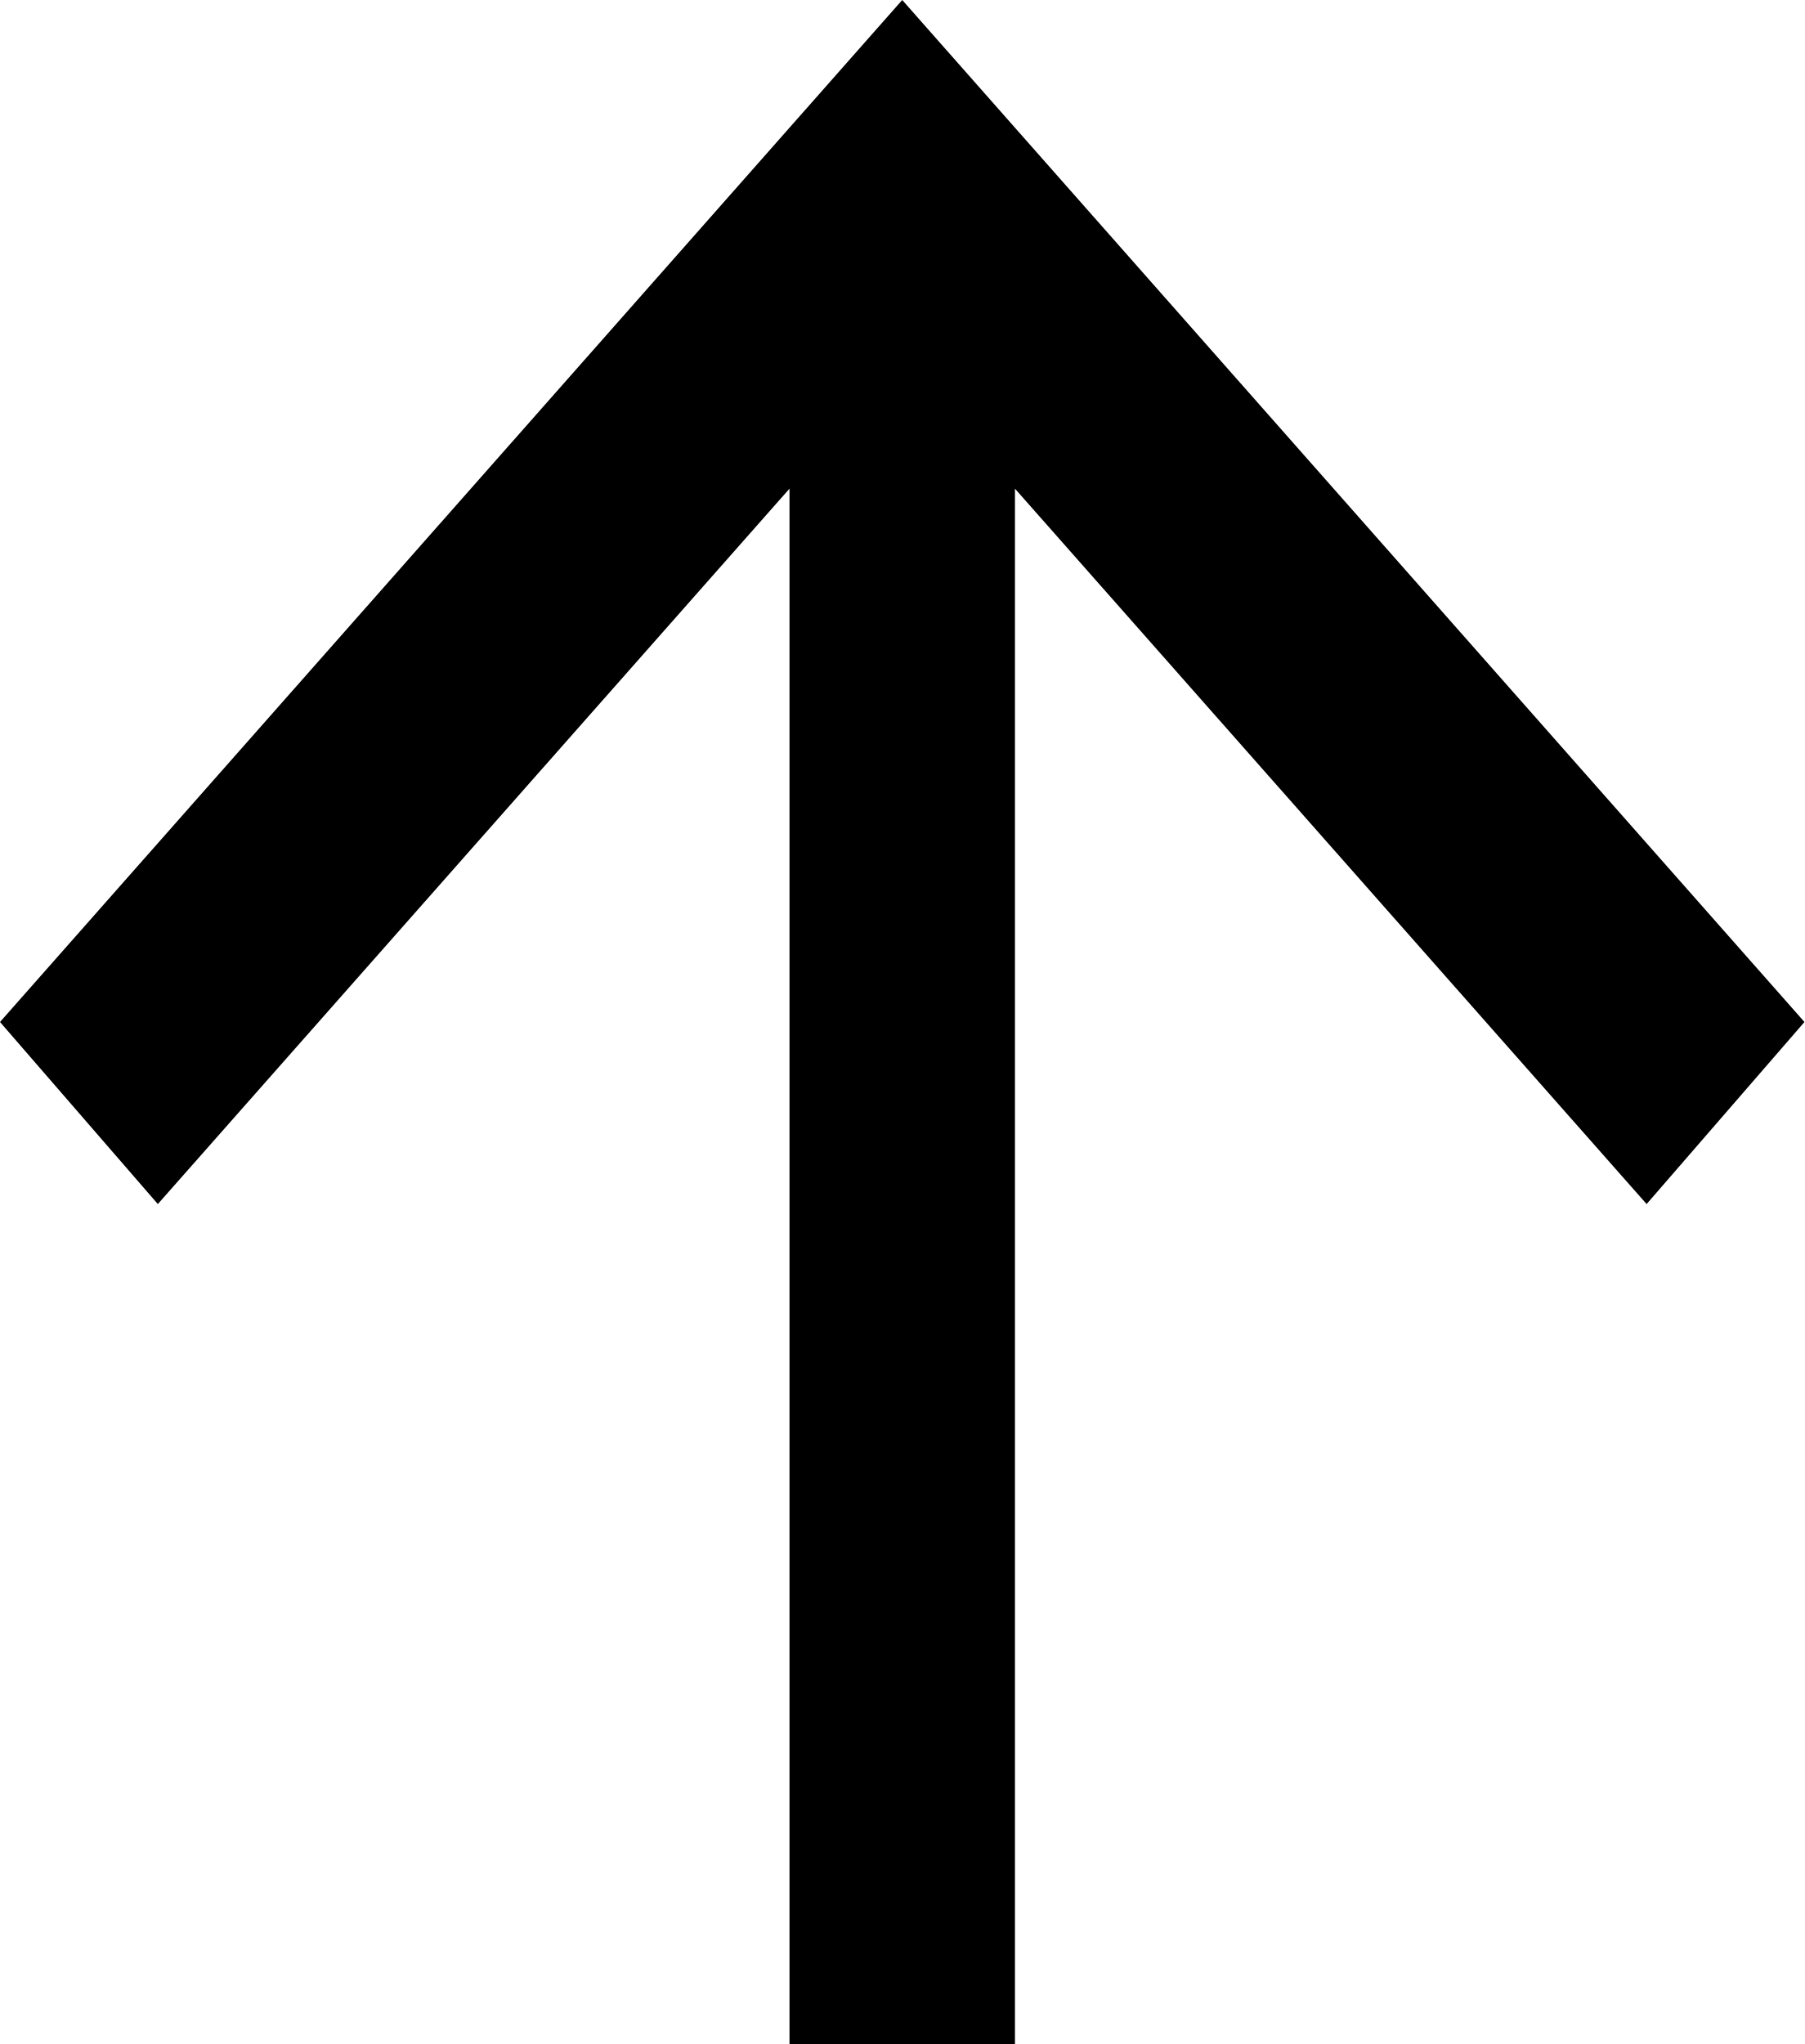
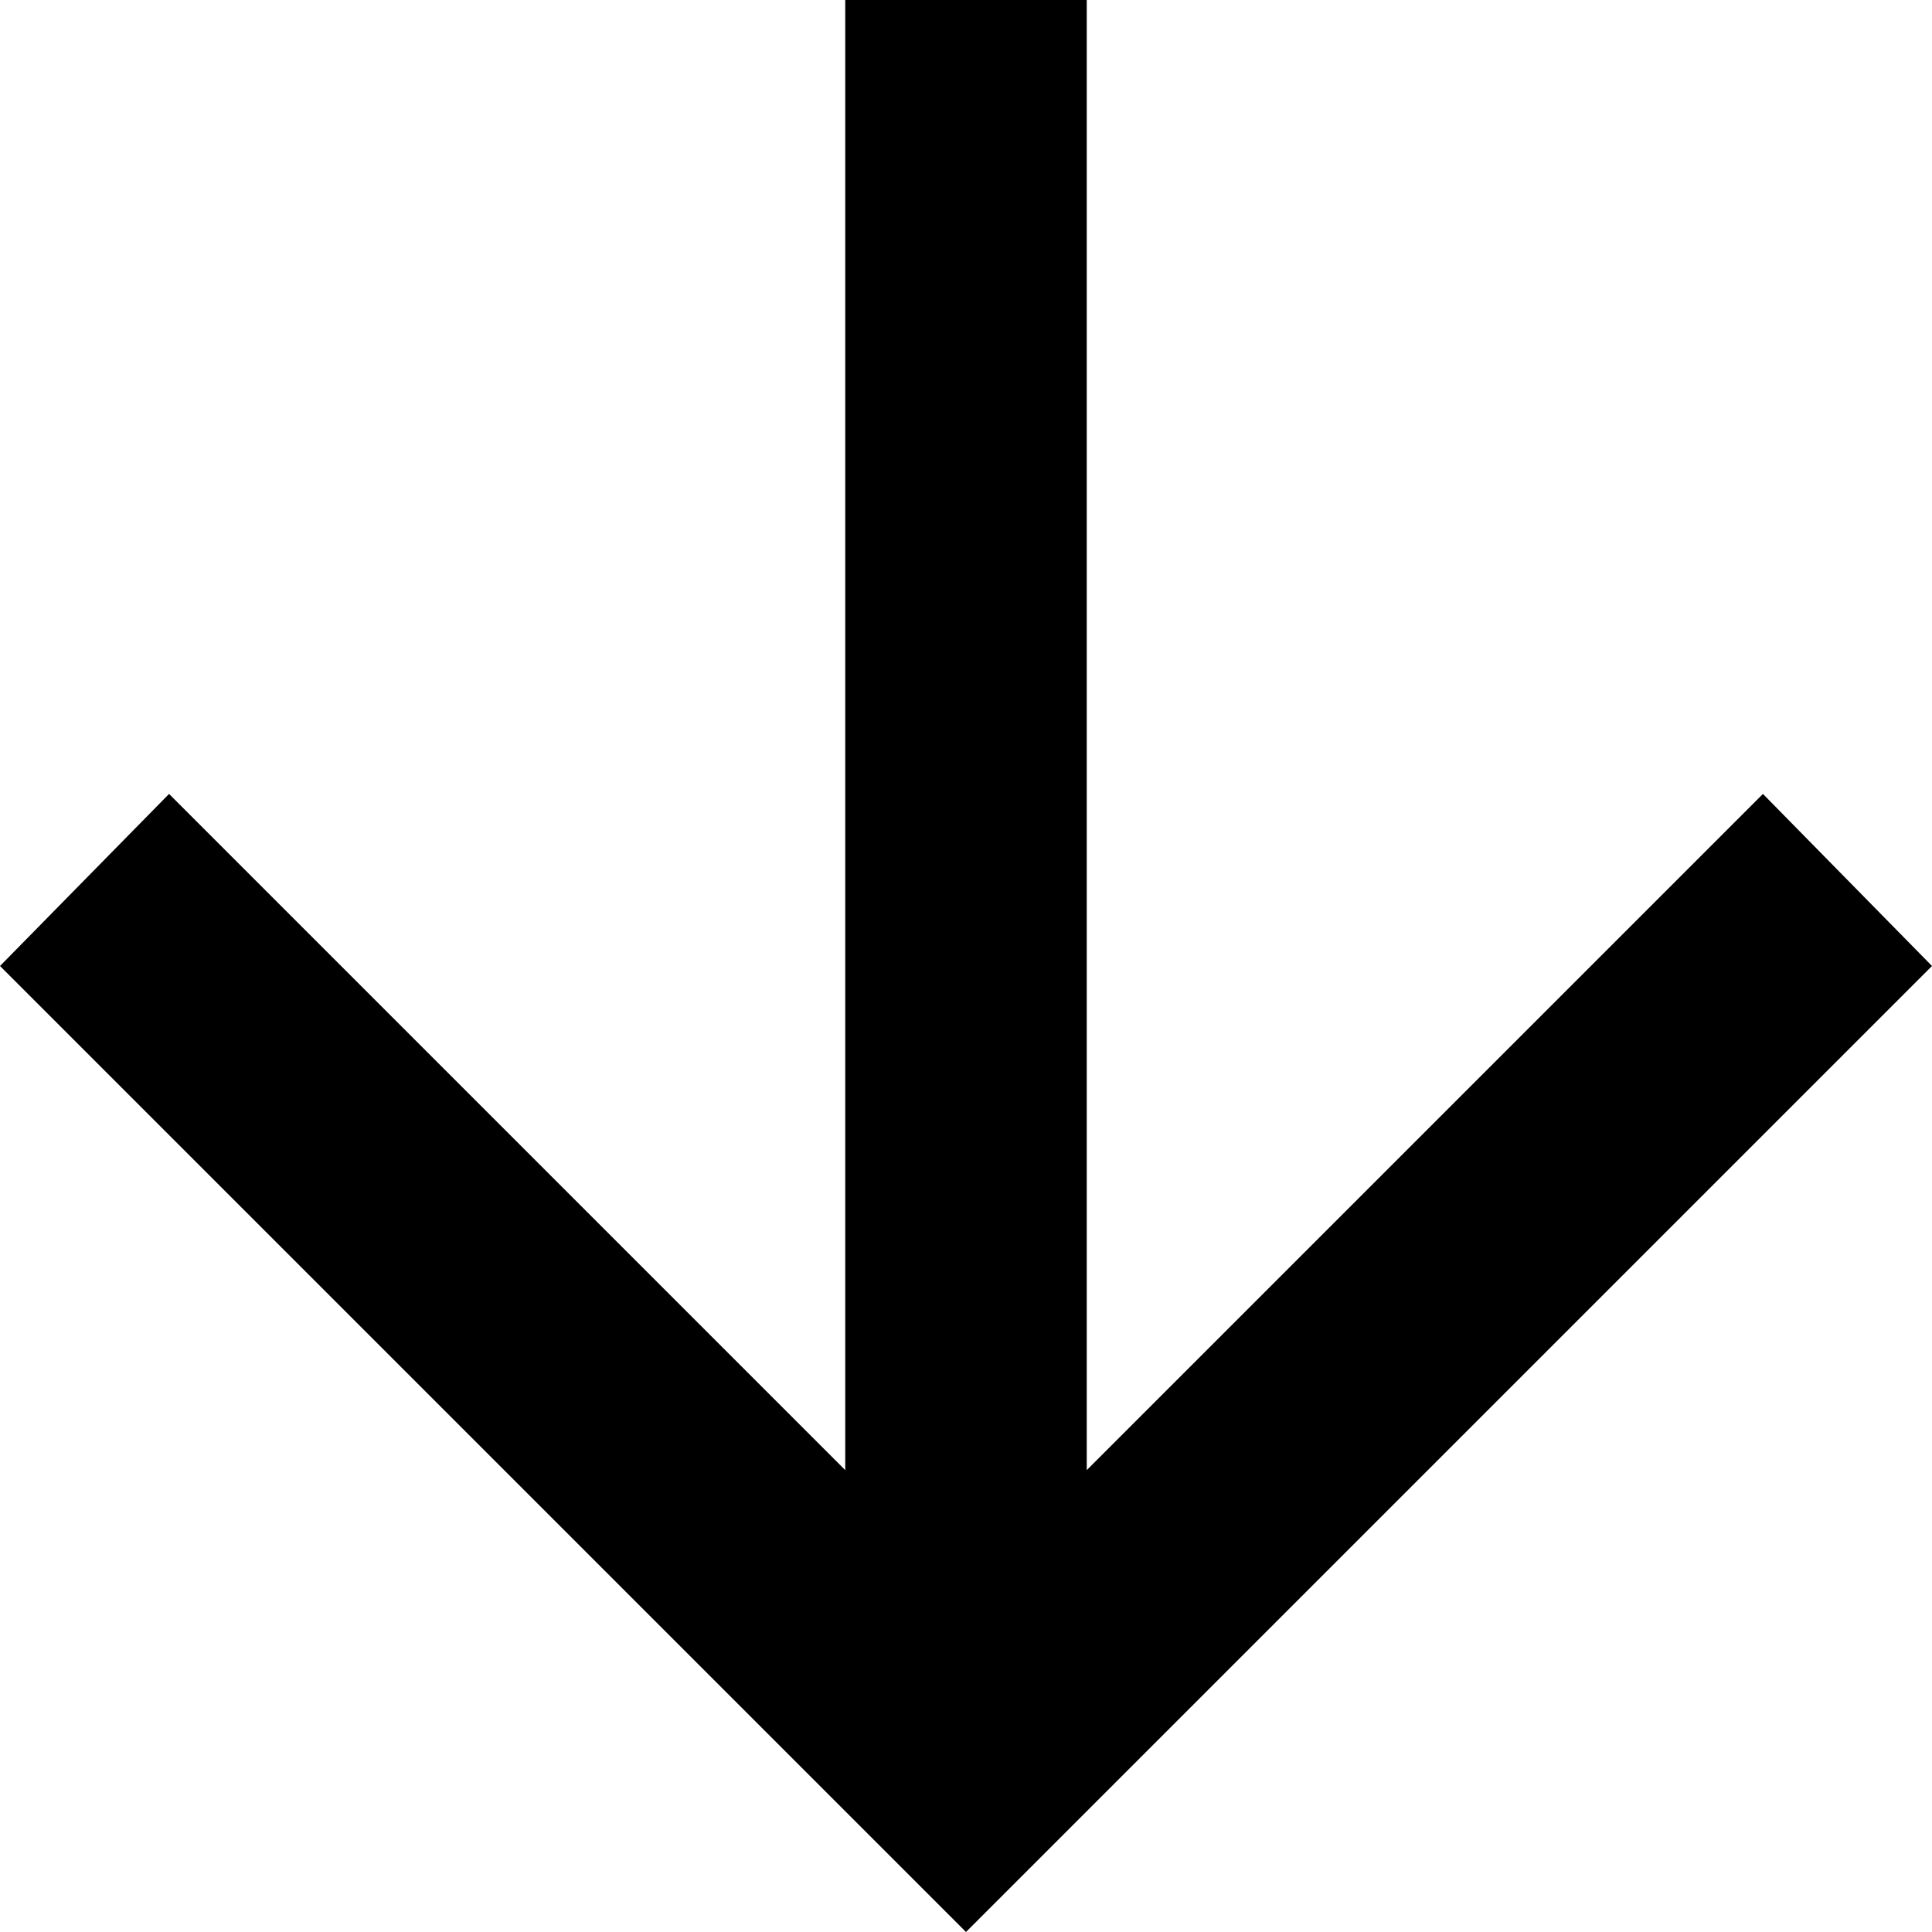
- <svg xmlns="http://www.w3.org/2000/svg" width="17" height="19.254" viewBox="0 0 17 19.254" fill="none">
+ <svg xmlns="http://www.w3.org/2000/svg" width="16" height="16" viewBox="0 0 16 16" fill="none">
  <defs />
-   <path id="Vector" d="M17 9.627L15.513 11.342L9.562 4.603L9.562 19.254L7.438 19.254L7.438 4.603L1.487 11.342L0 9.627L8.5 0L17 9.627Z" fill="#000000" fill-opacity="1" fill-rule="nonzero" />
+   <path id="Vector" d="M0 8L1.4 6.575L7 12.175L7 0L9 0L9 12.175L14.6 6.575L16 8L8 16L0 8Z" fill="#000000" fill-opacity="1" fill-rule="nonzero" />
</svg>
